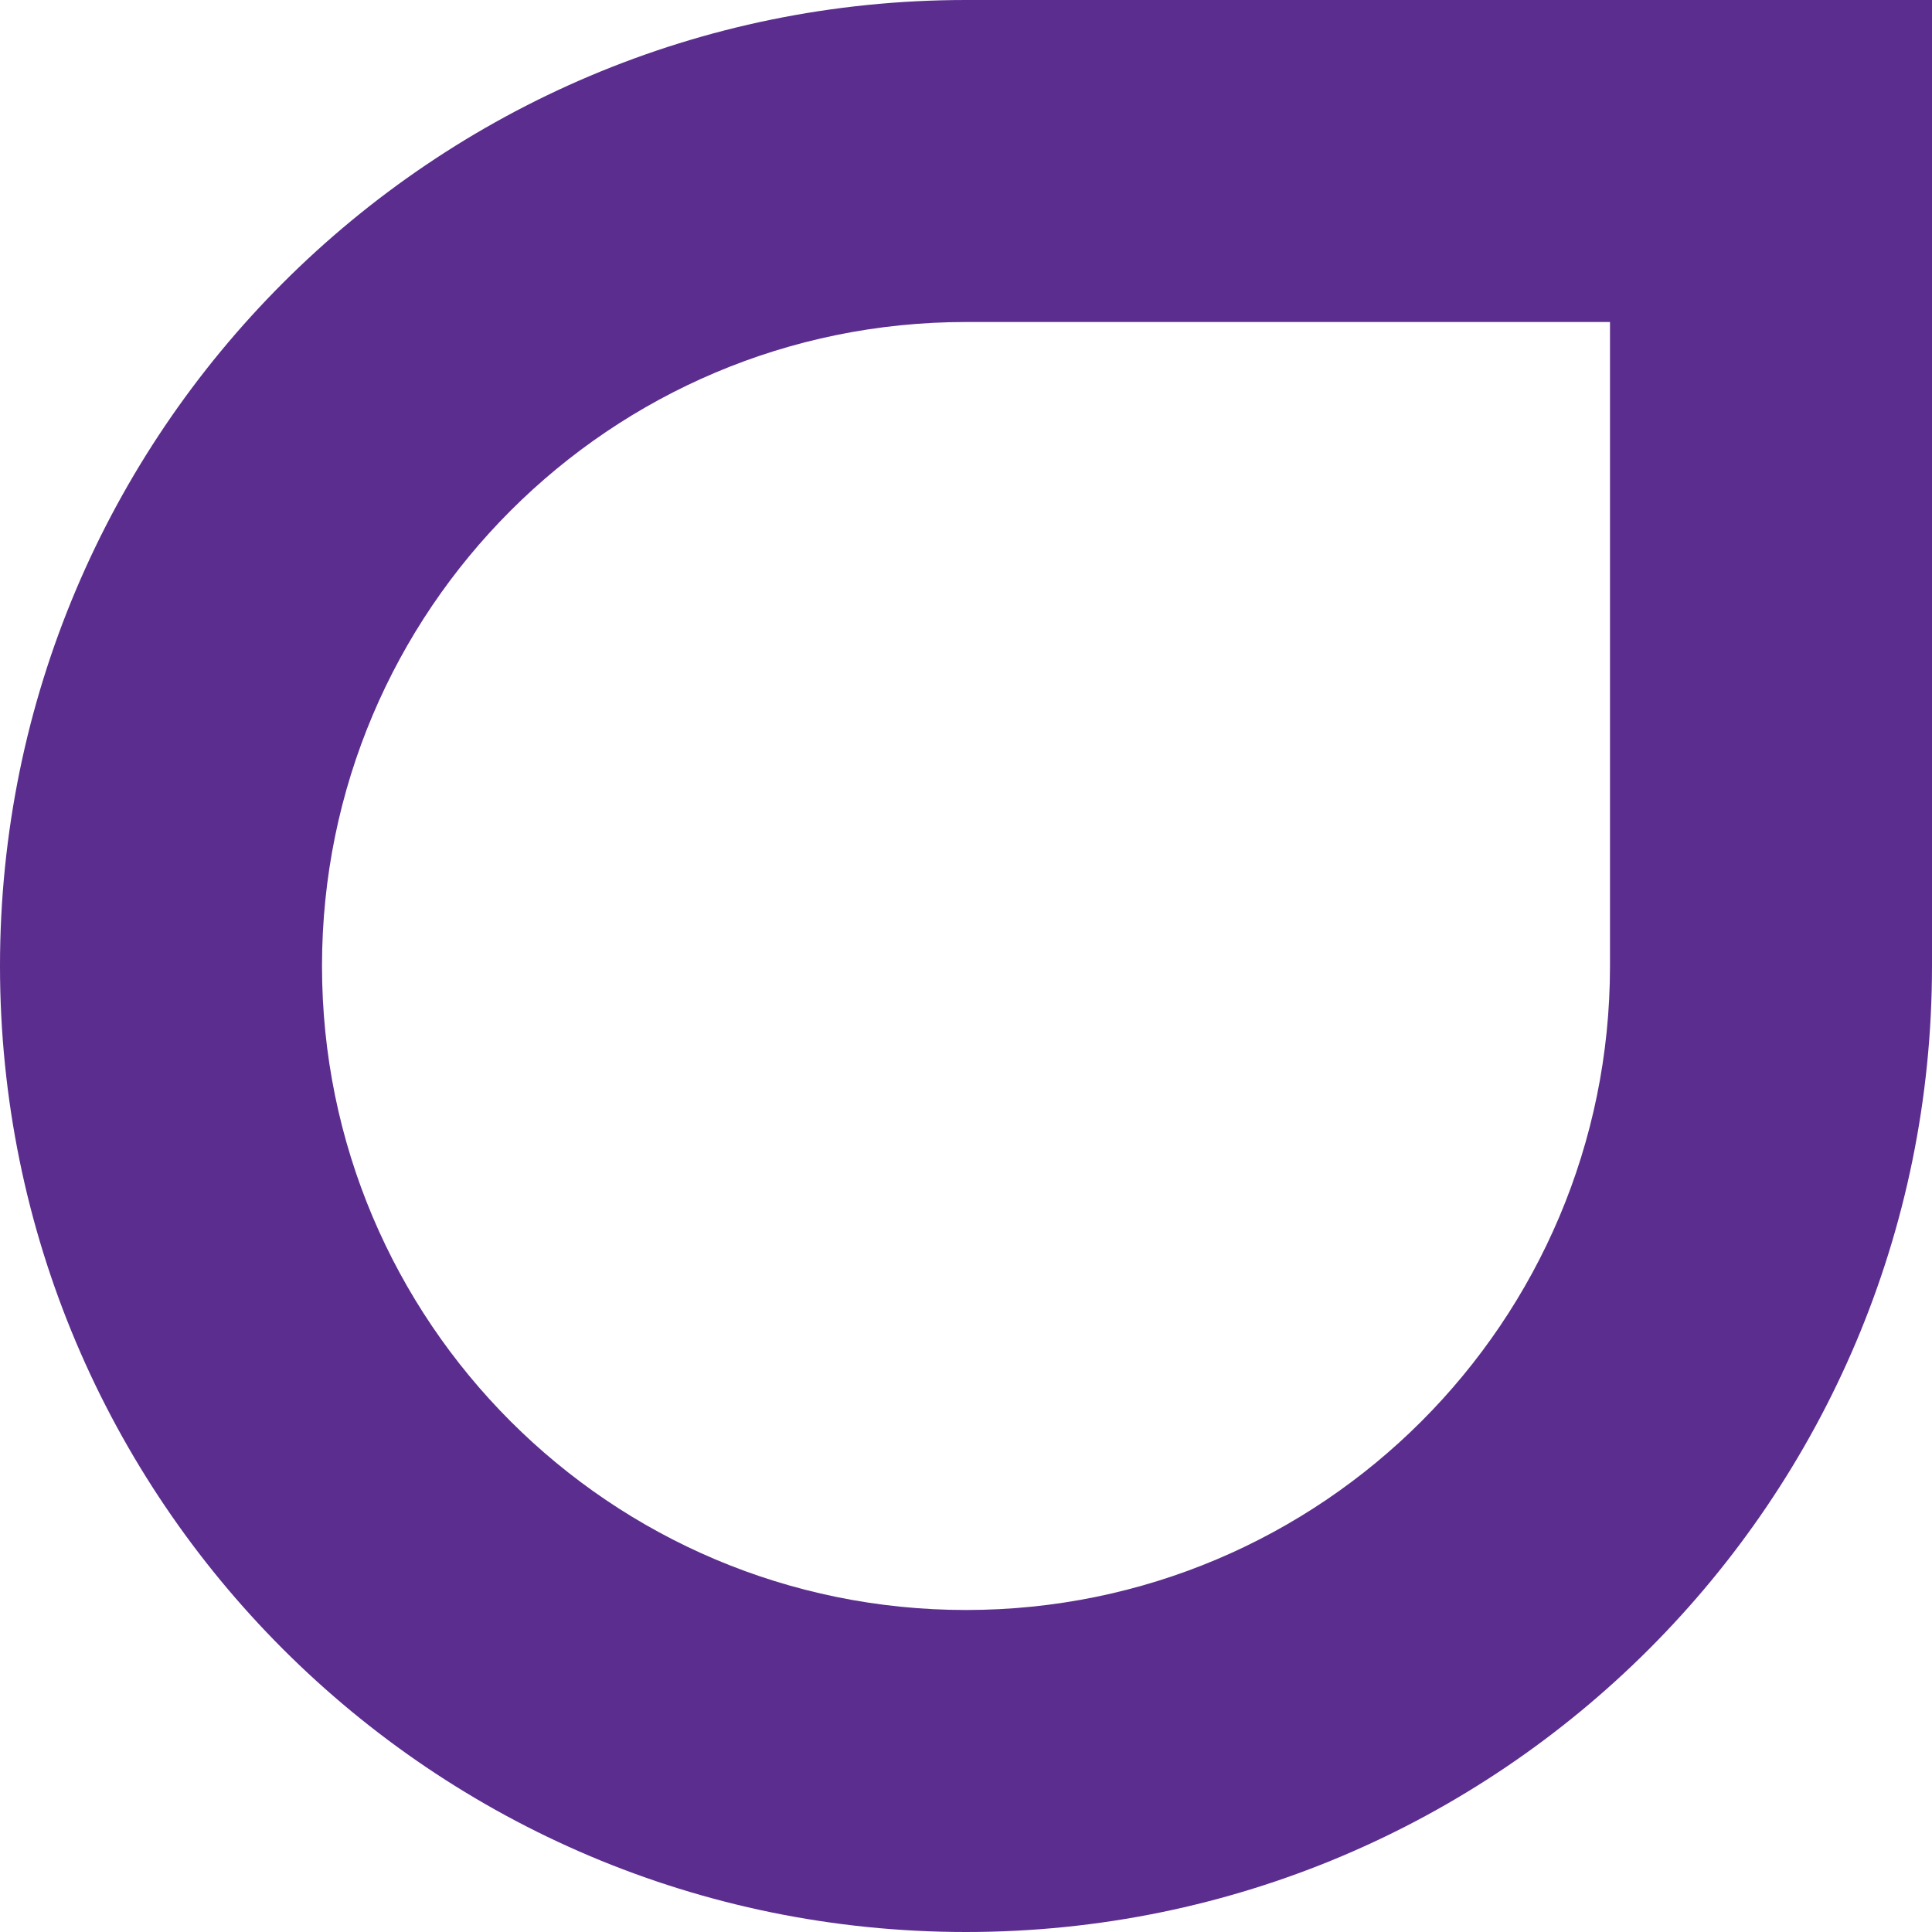
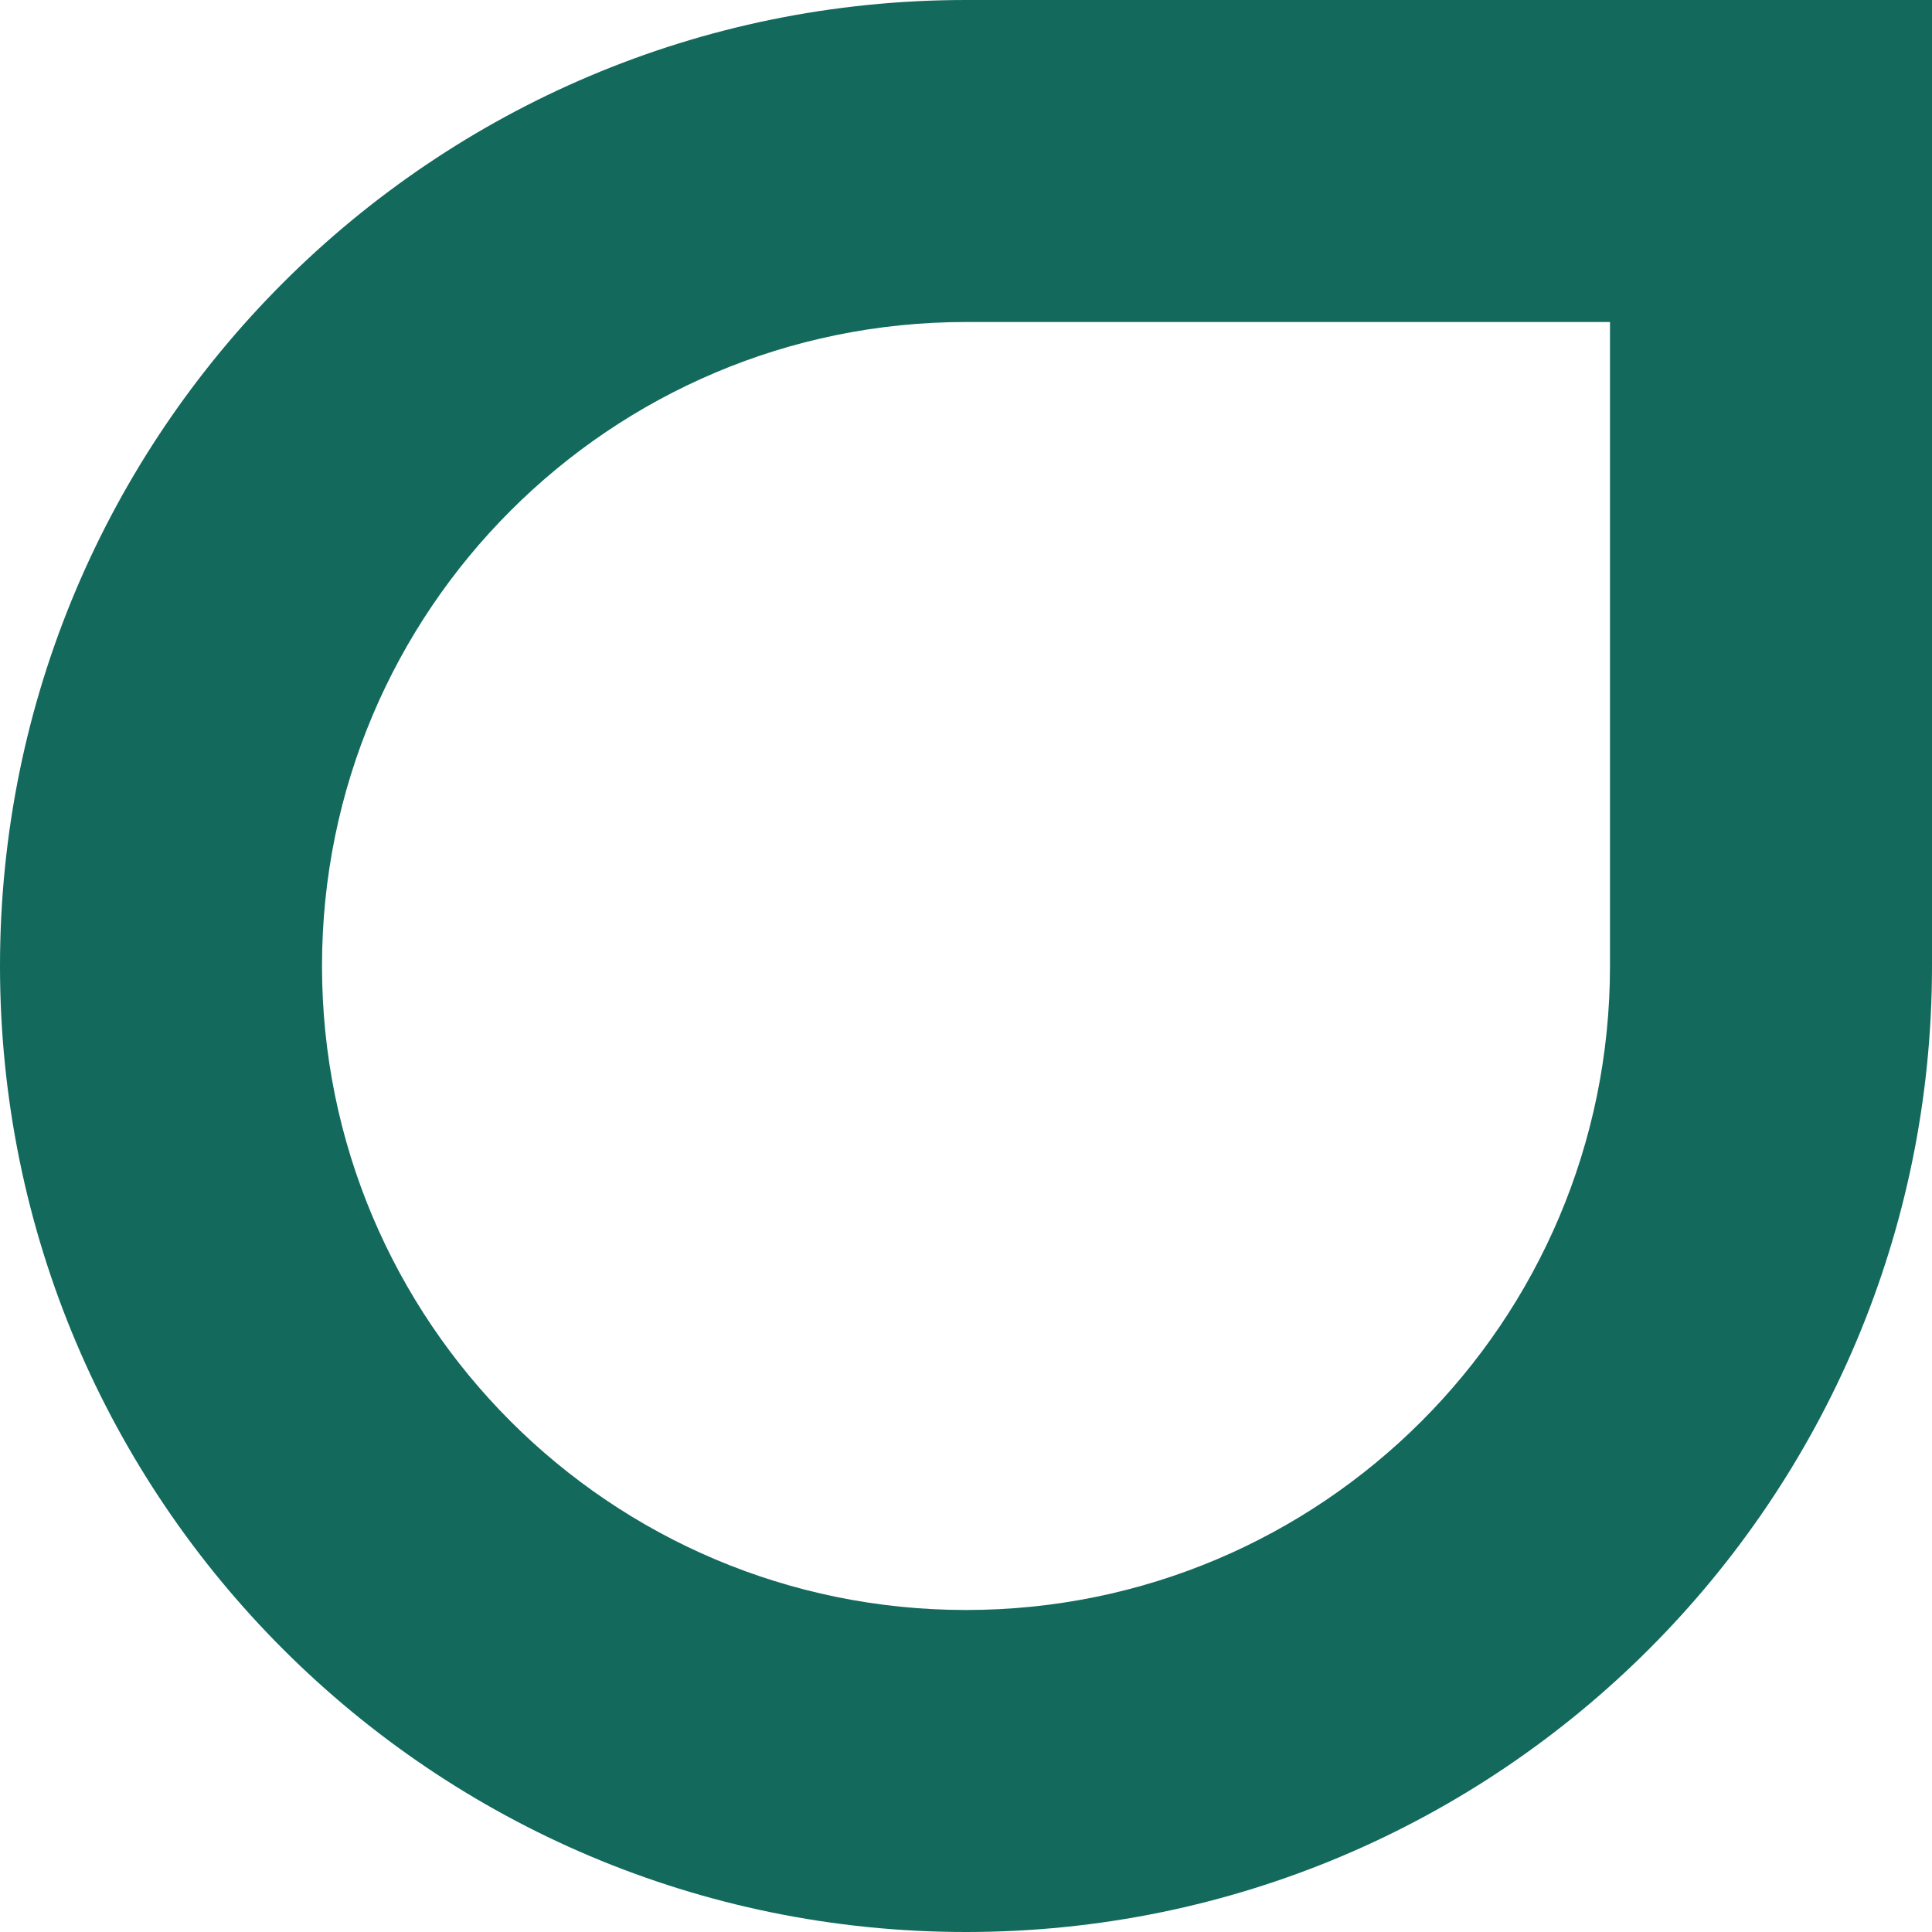
<svg xmlns="http://www.w3.org/2000/svg" viewBox="0 0 120 120">
-   <style>path{fill:#5B2D8E}@media (prefers-color-scheme:dark){path{fill:#B99BF2}}</style>
+   <style>path{fill:#12695C}@media (prefers-color-scheme:dark){path{fill:#73C9B2}}</style>
  <path fill-rule="evenodd" d="M0 60A60 60 0 0 1 60 0H120V60A60 60 0 0 1 60 120A60 60 0 0 1 0 60ZM20 60A40 40 0 0 1 60 20H100V60A40 40 0 0 1 60 100A40 40 0 0 1 20 60Z" />
</svg>
